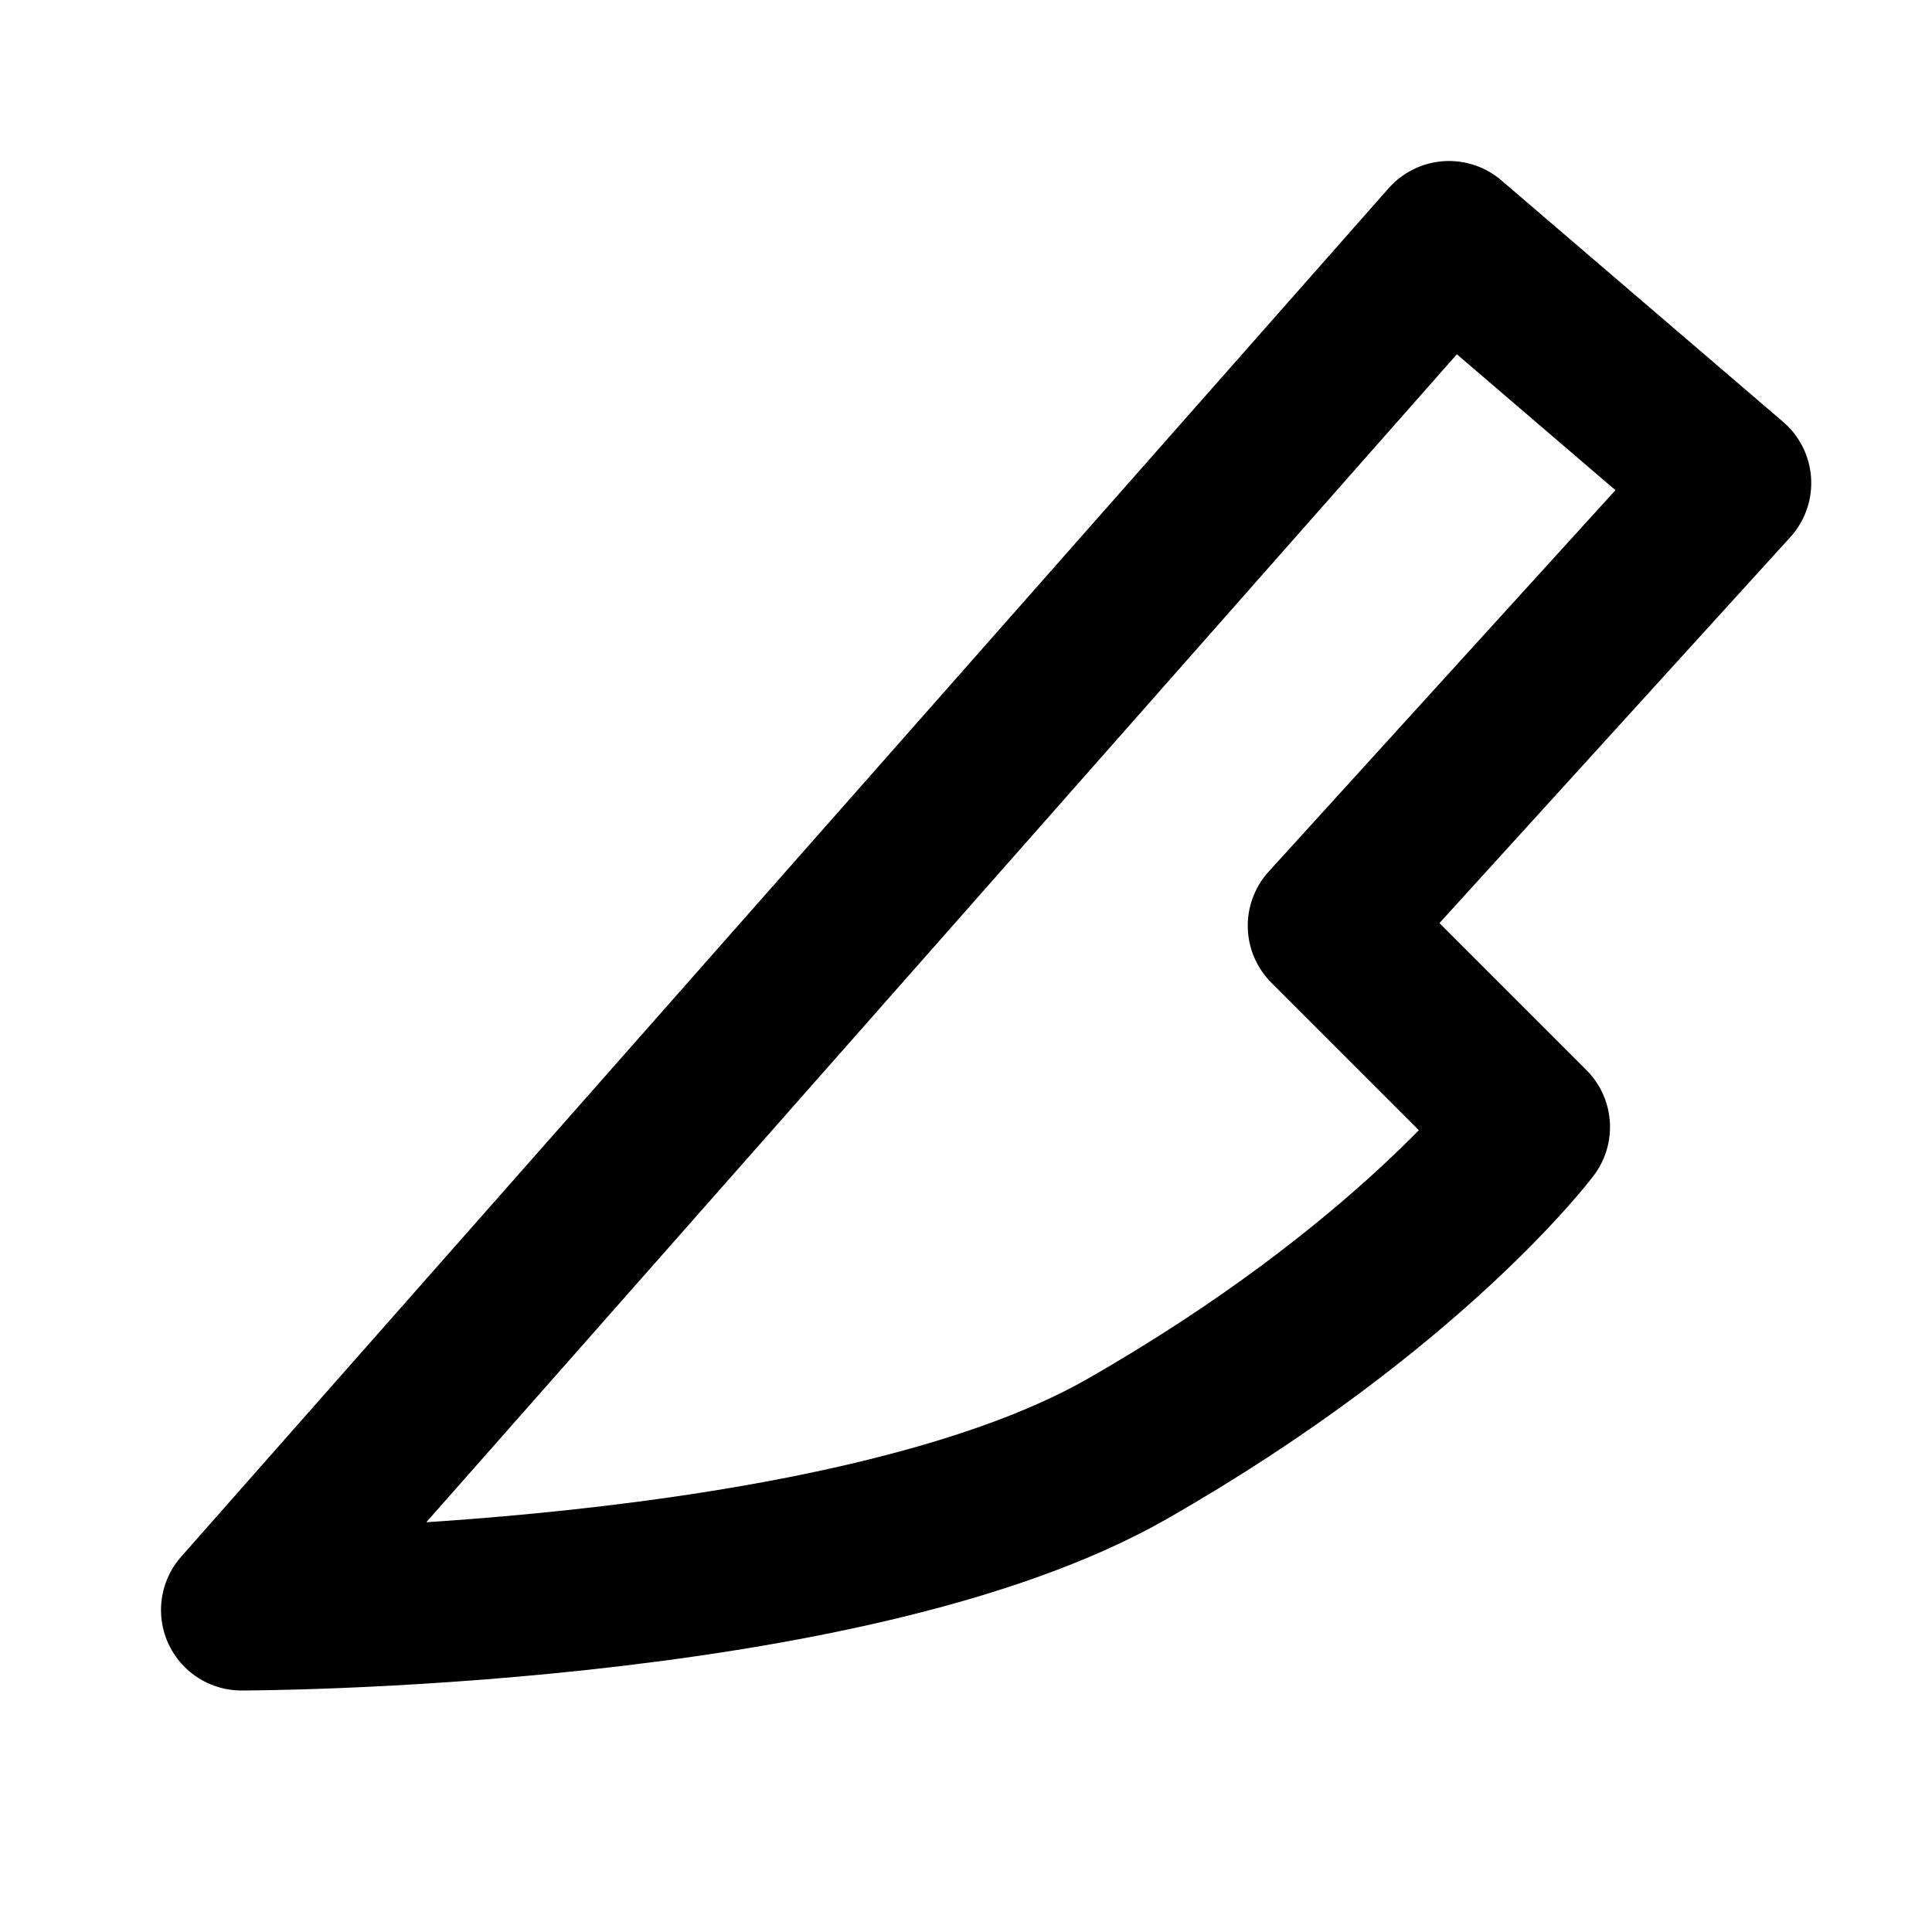
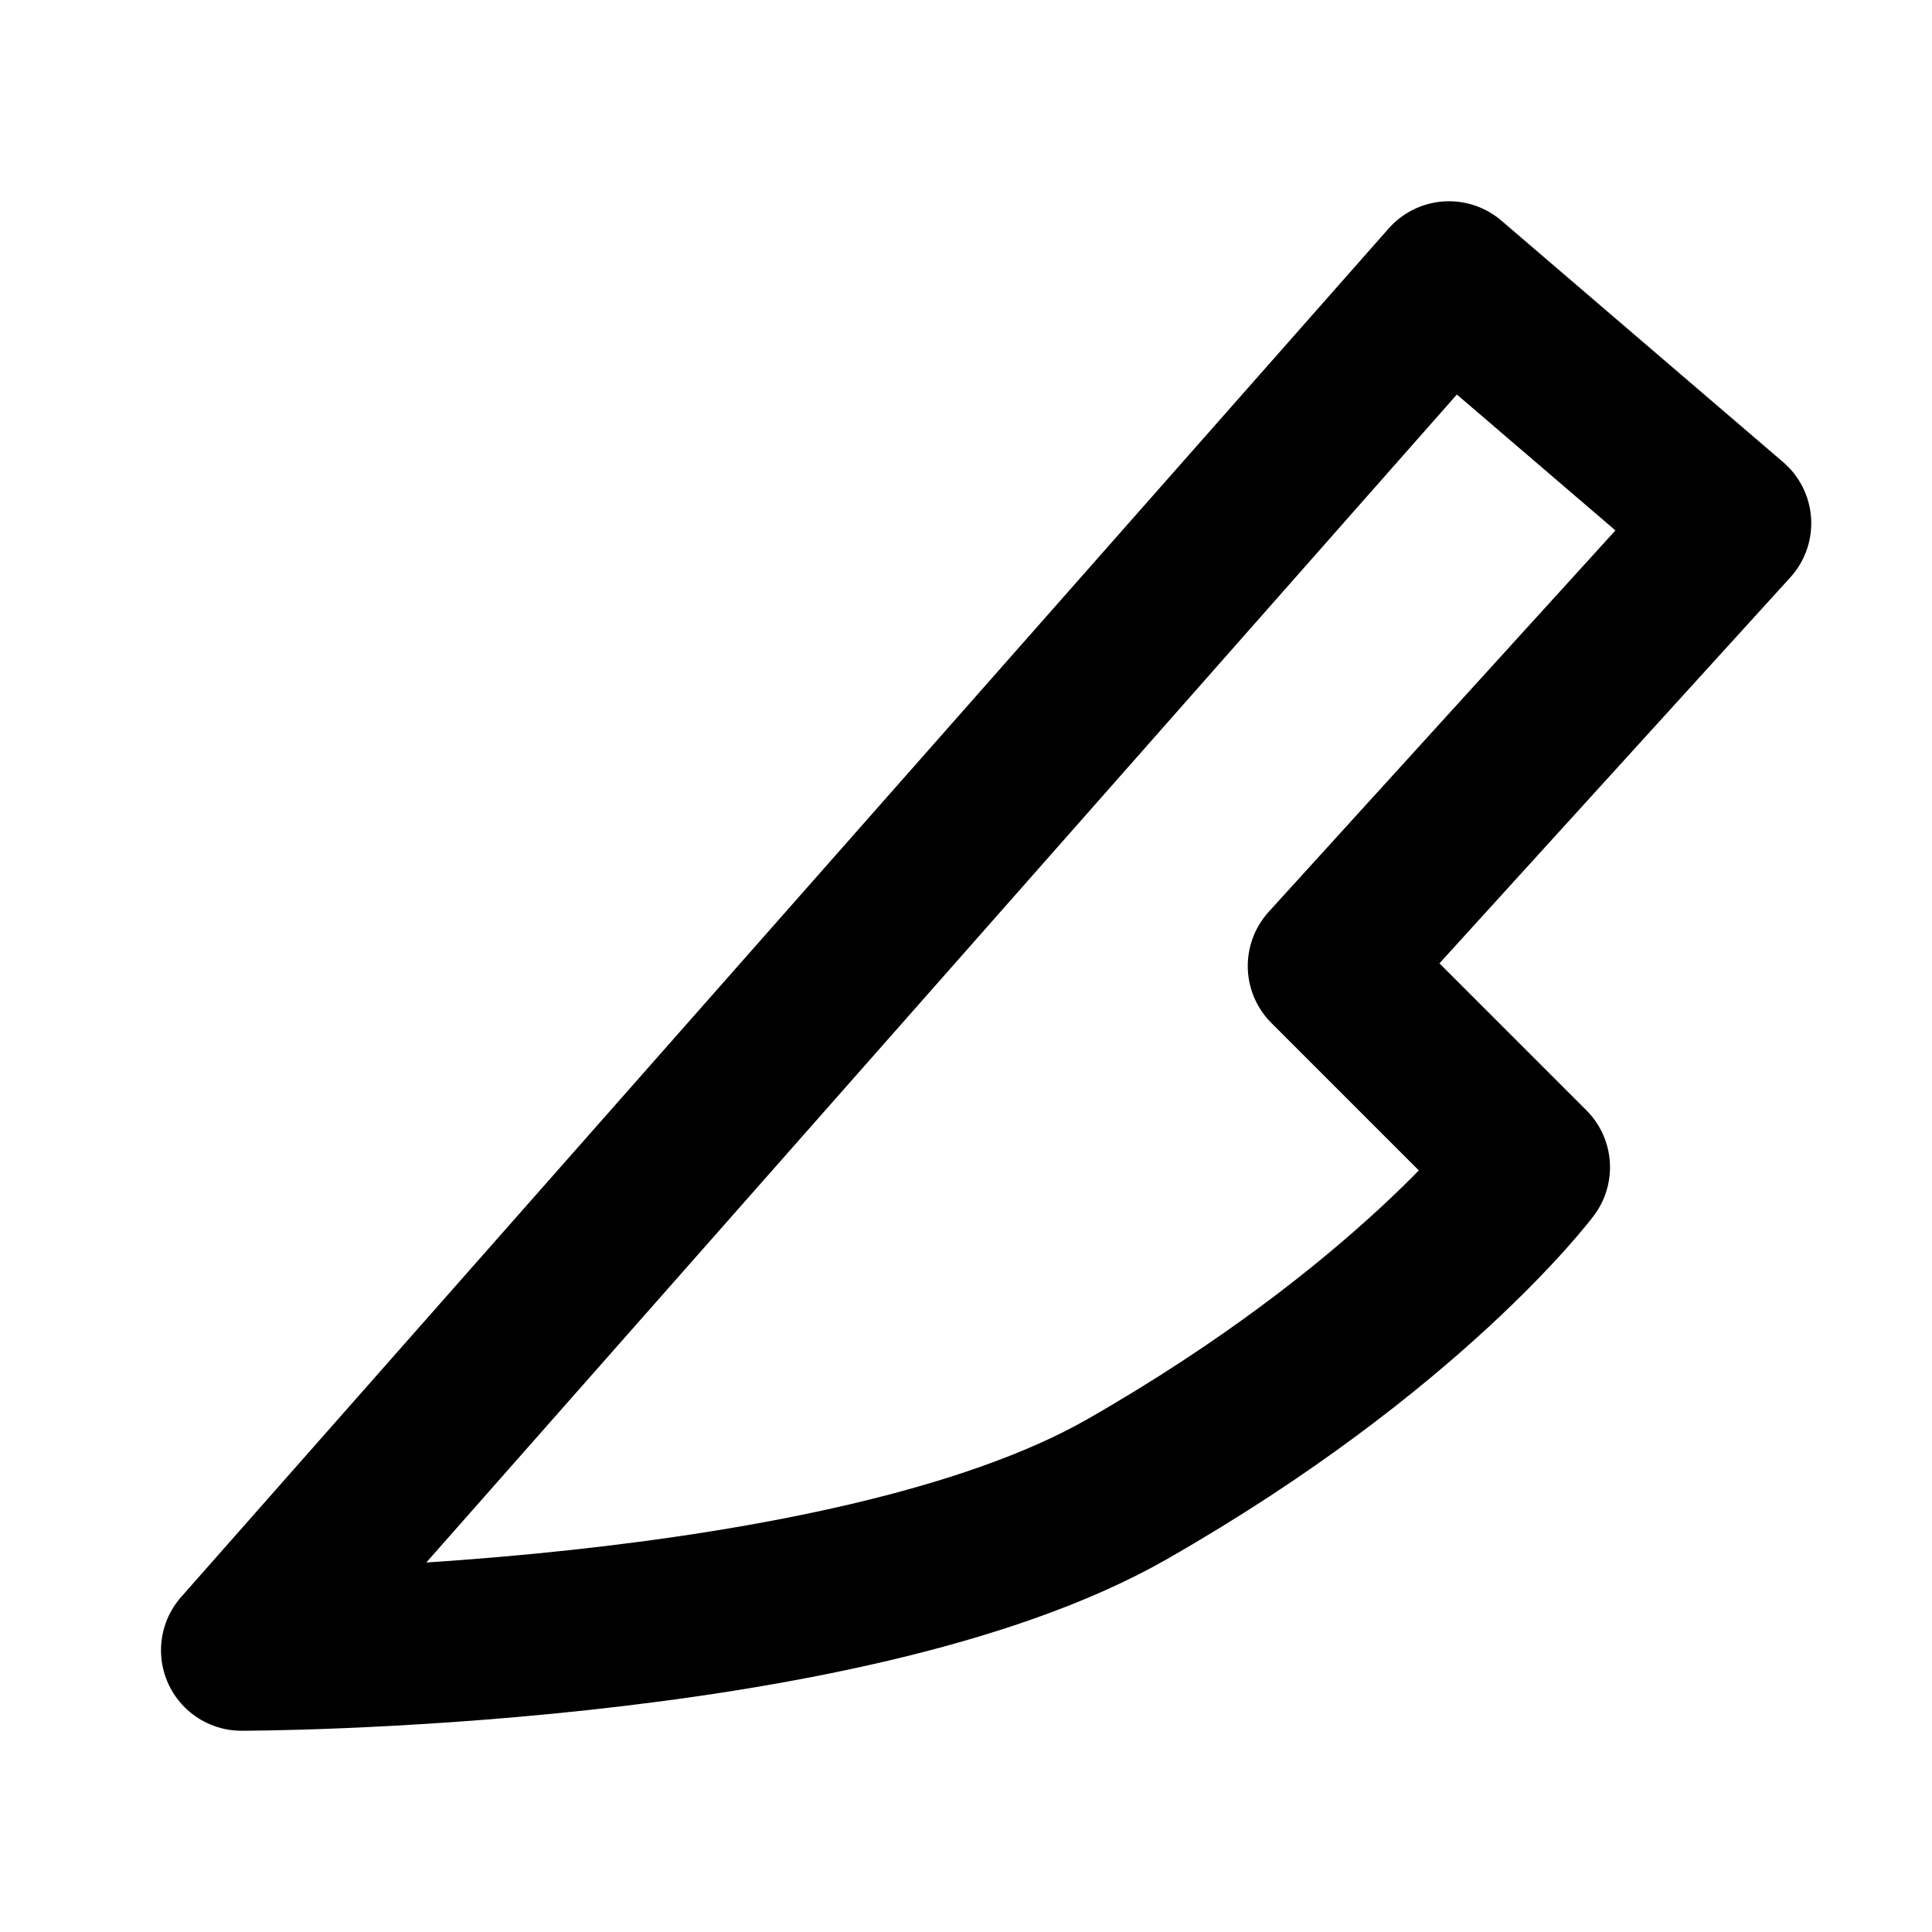
<svg xmlns="http://www.w3.org/2000/svg" width="24" height="24" viewBox="0 0 24 24" fill="none">
-   <path d="M3 20C3 20 10.5 20 14 18C17.5 16 19 14 19 14L16.5 11.5L21.5 6L18 3L3 20Z" stroke="black" stroke-width="2" stroke-linecap="round" stroke-linejoin="round" />
+   <path d="M14 18.5C10.5 20.5 3 20.5 3 20.5L18 3.5L21.5 6.5L16.5 12L19 14.5C19 14.5 17.5 16.5 14 18.5Z" stroke-width="2" stroke-linecap="round" stroke-linejoin="round" stroke="black" />
</svg>
